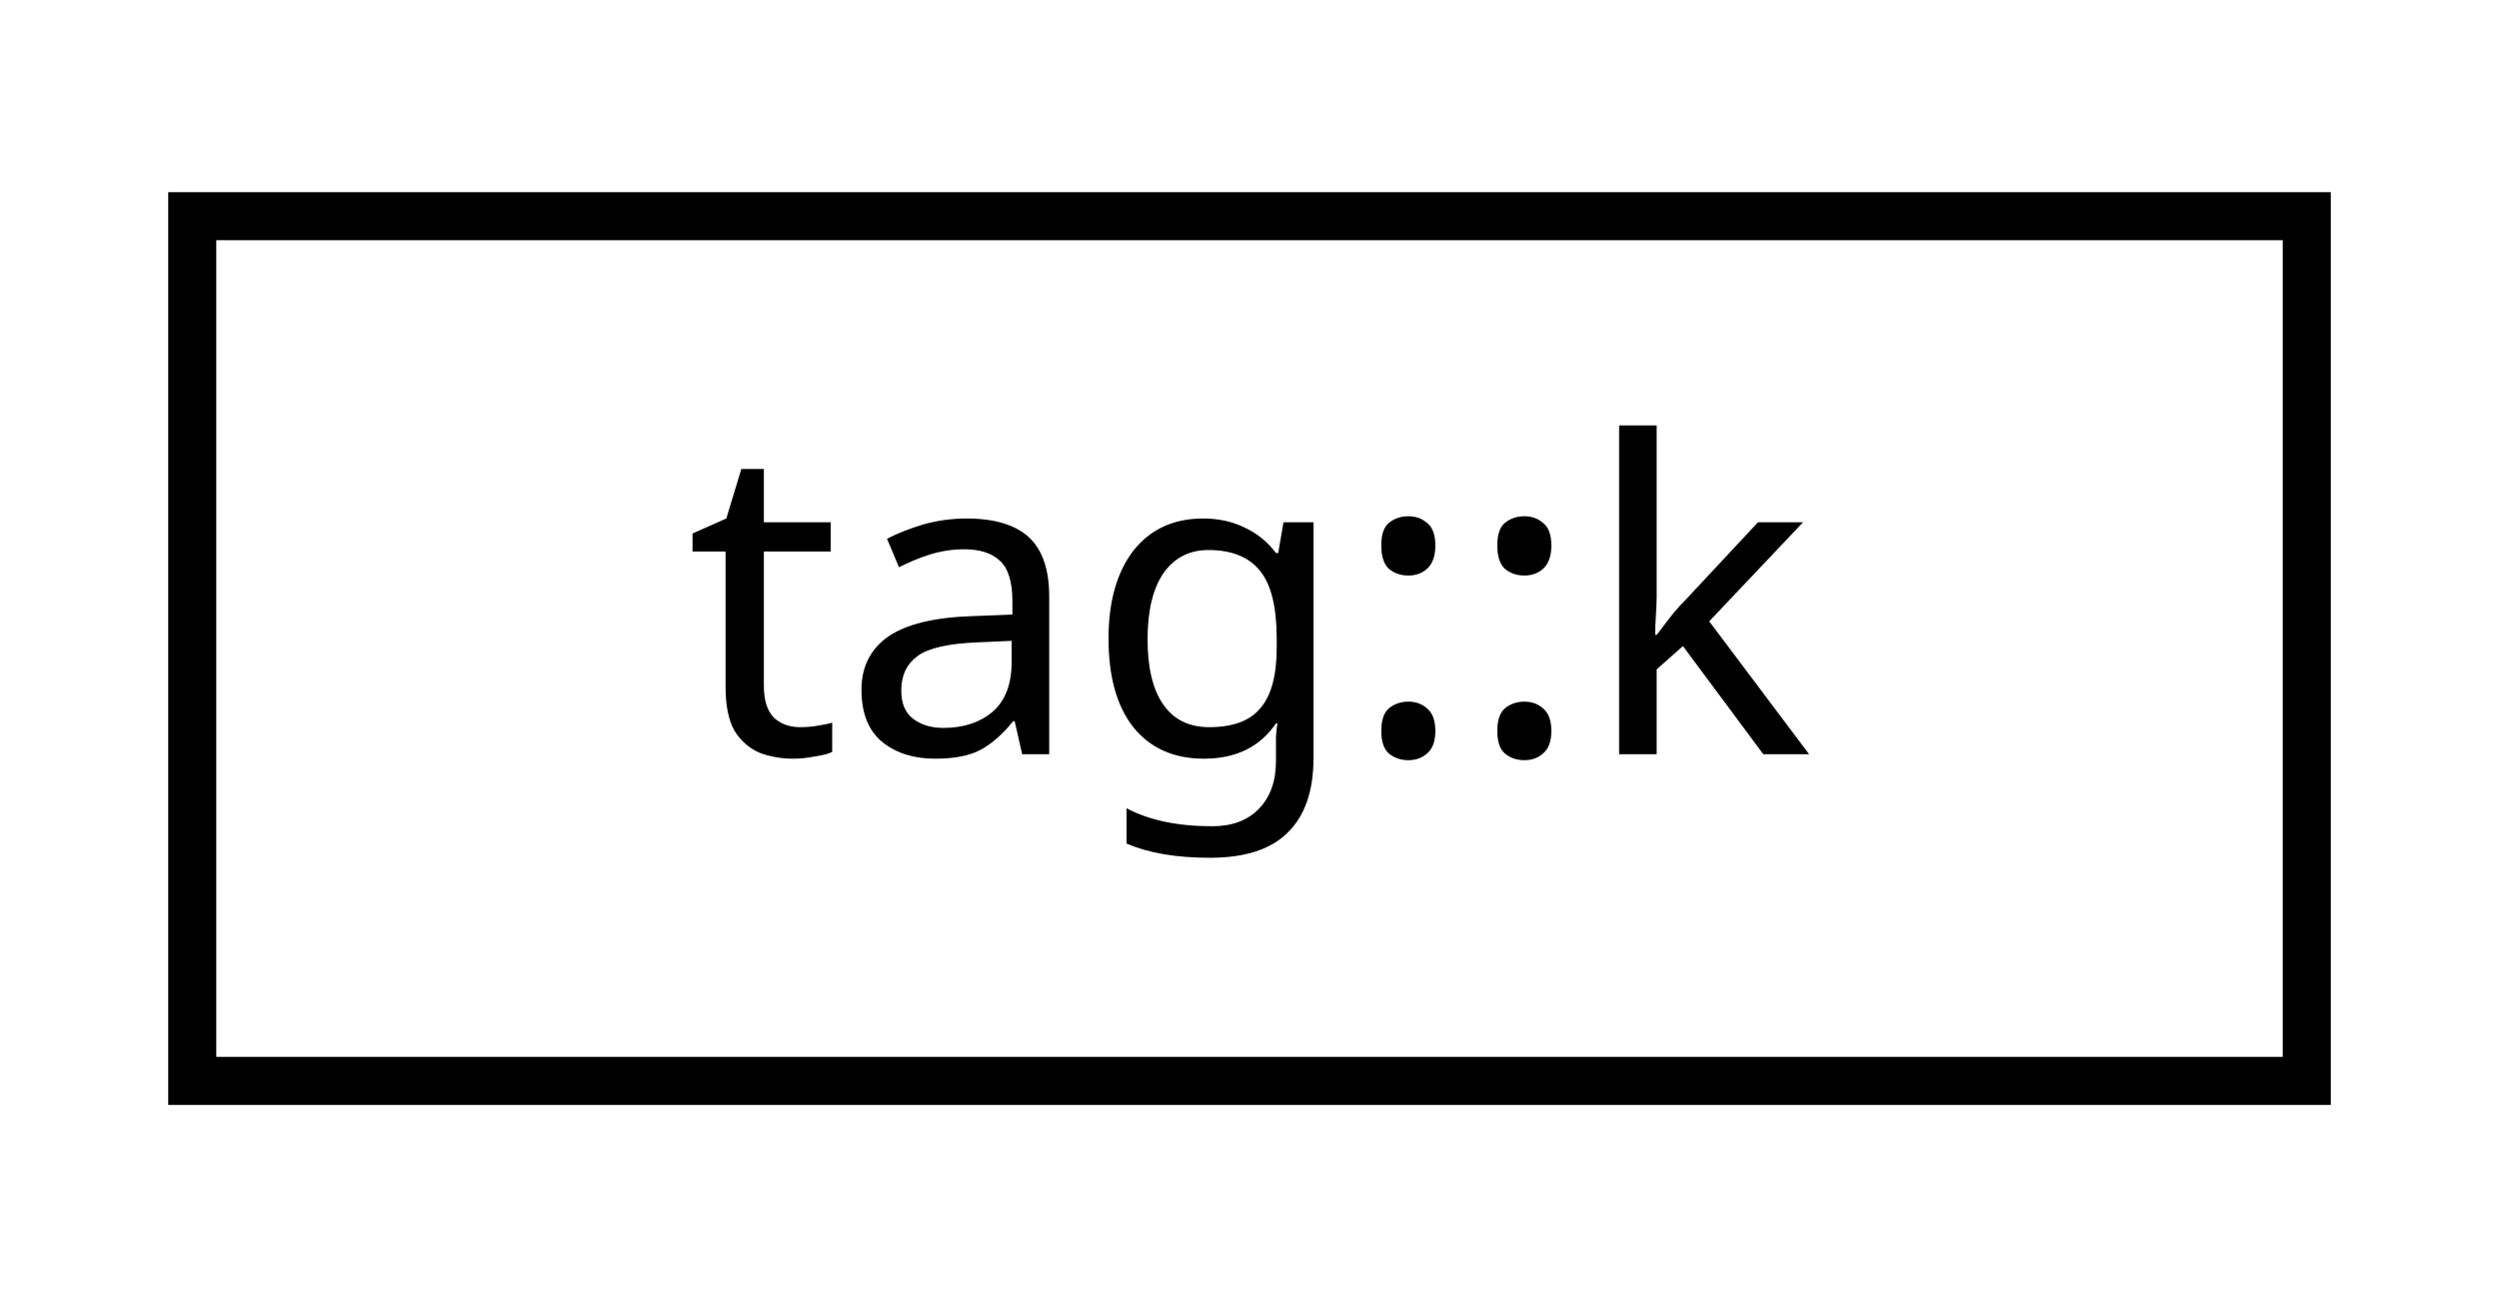
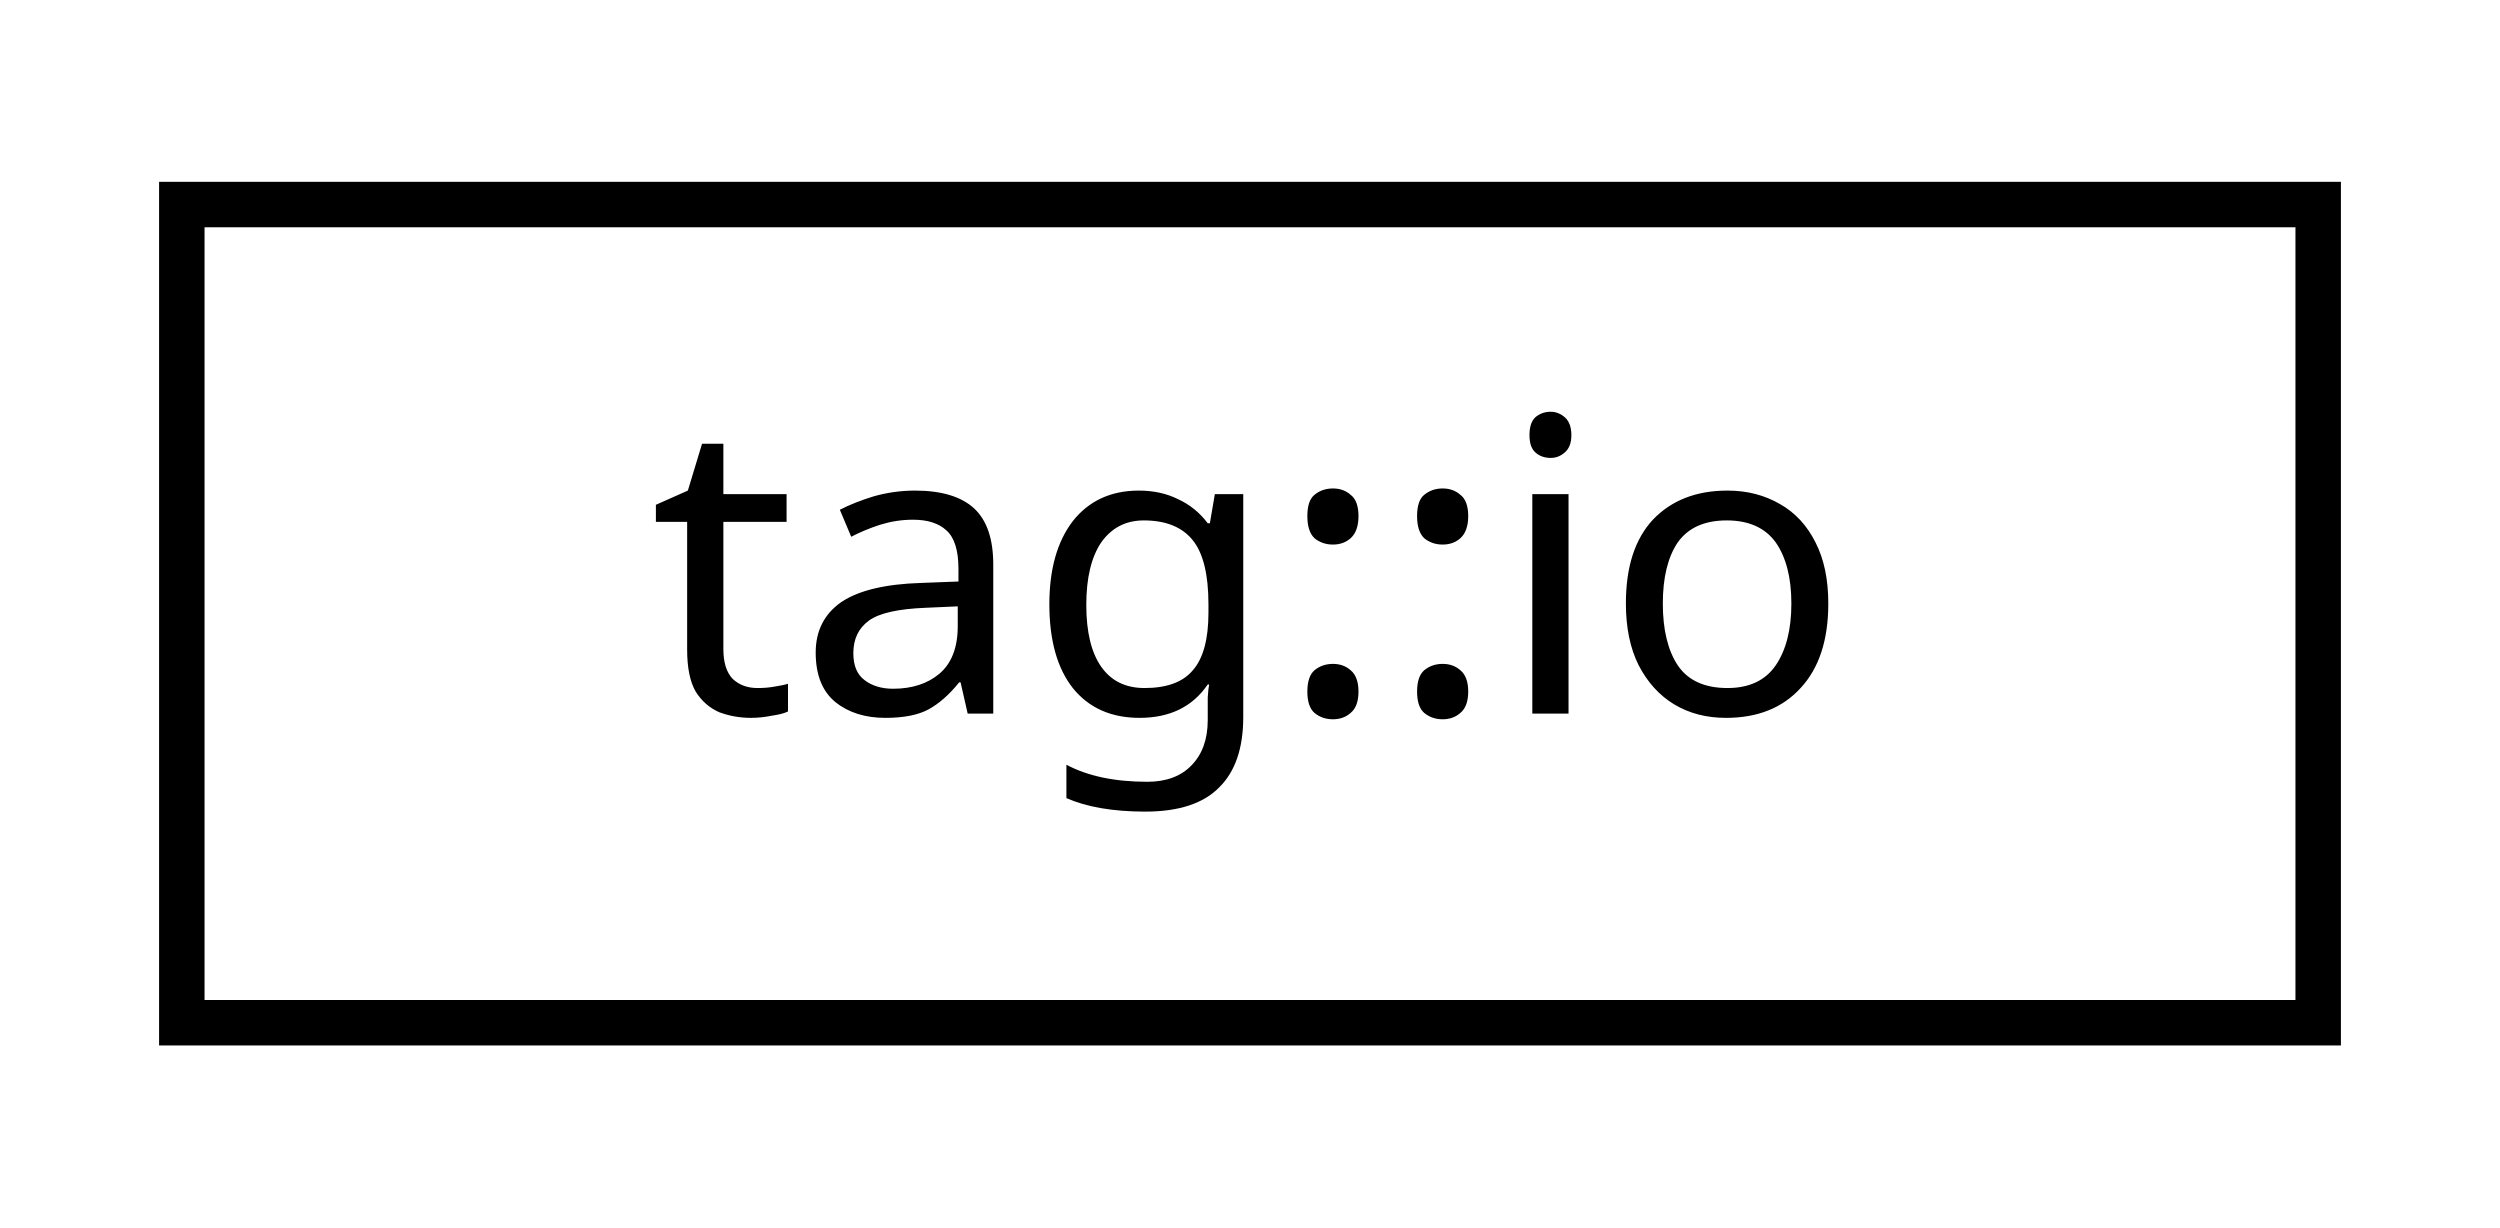
- <svg xmlns="http://www.w3.org/2000/svg" xmlns:xlink="http://www.w3.org/1999/xlink" width="52pt" height="27pt" viewBox="0.00 0.00 52.00 27.00">
+ <svg xmlns="http://www.w3.org/2000/svg" xmlns:xlink="http://www.w3.org/1999/xlink" width="55pt" height="27pt" viewBox="0.00 0.00 55.00 27.00">
  <g id="graph0" class="graph" transform="scale(1 1) rotate(0) translate(4 23)">
    <g id="node1" class="node">
      <g id="a_node1">
-         <a xlink:href="structtag_1_1k.html" target="_top" xlink:title="tag::k">
-           <polygon fill="none" stroke="black" points="-3.55271e-15,-0.5 -3.55271e-15,-18.5 44,-18.5 44,-0.5 -3.55271e-15,-0.5" />
-           <text text-anchor="middle" x="22" y="-7.3" font-family="sans-serif" font-size="9.00">tag::k</text>
+         <a xlink:href="structtag_1_1io.html" target="_top" xlink:title="tag::io">
+           <polygon fill="none" stroke="black" points="0,-0.5 0,-18.5 47,-18.5 47,-0.5 0,-0.5" />
+           <text text-anchor="middle" x="23.5" y="-7.3" font-family="sans-serif" font-size="9.00">tag::io</text>
        </a>
      </g>
    </g>
  </g>
</svg>
